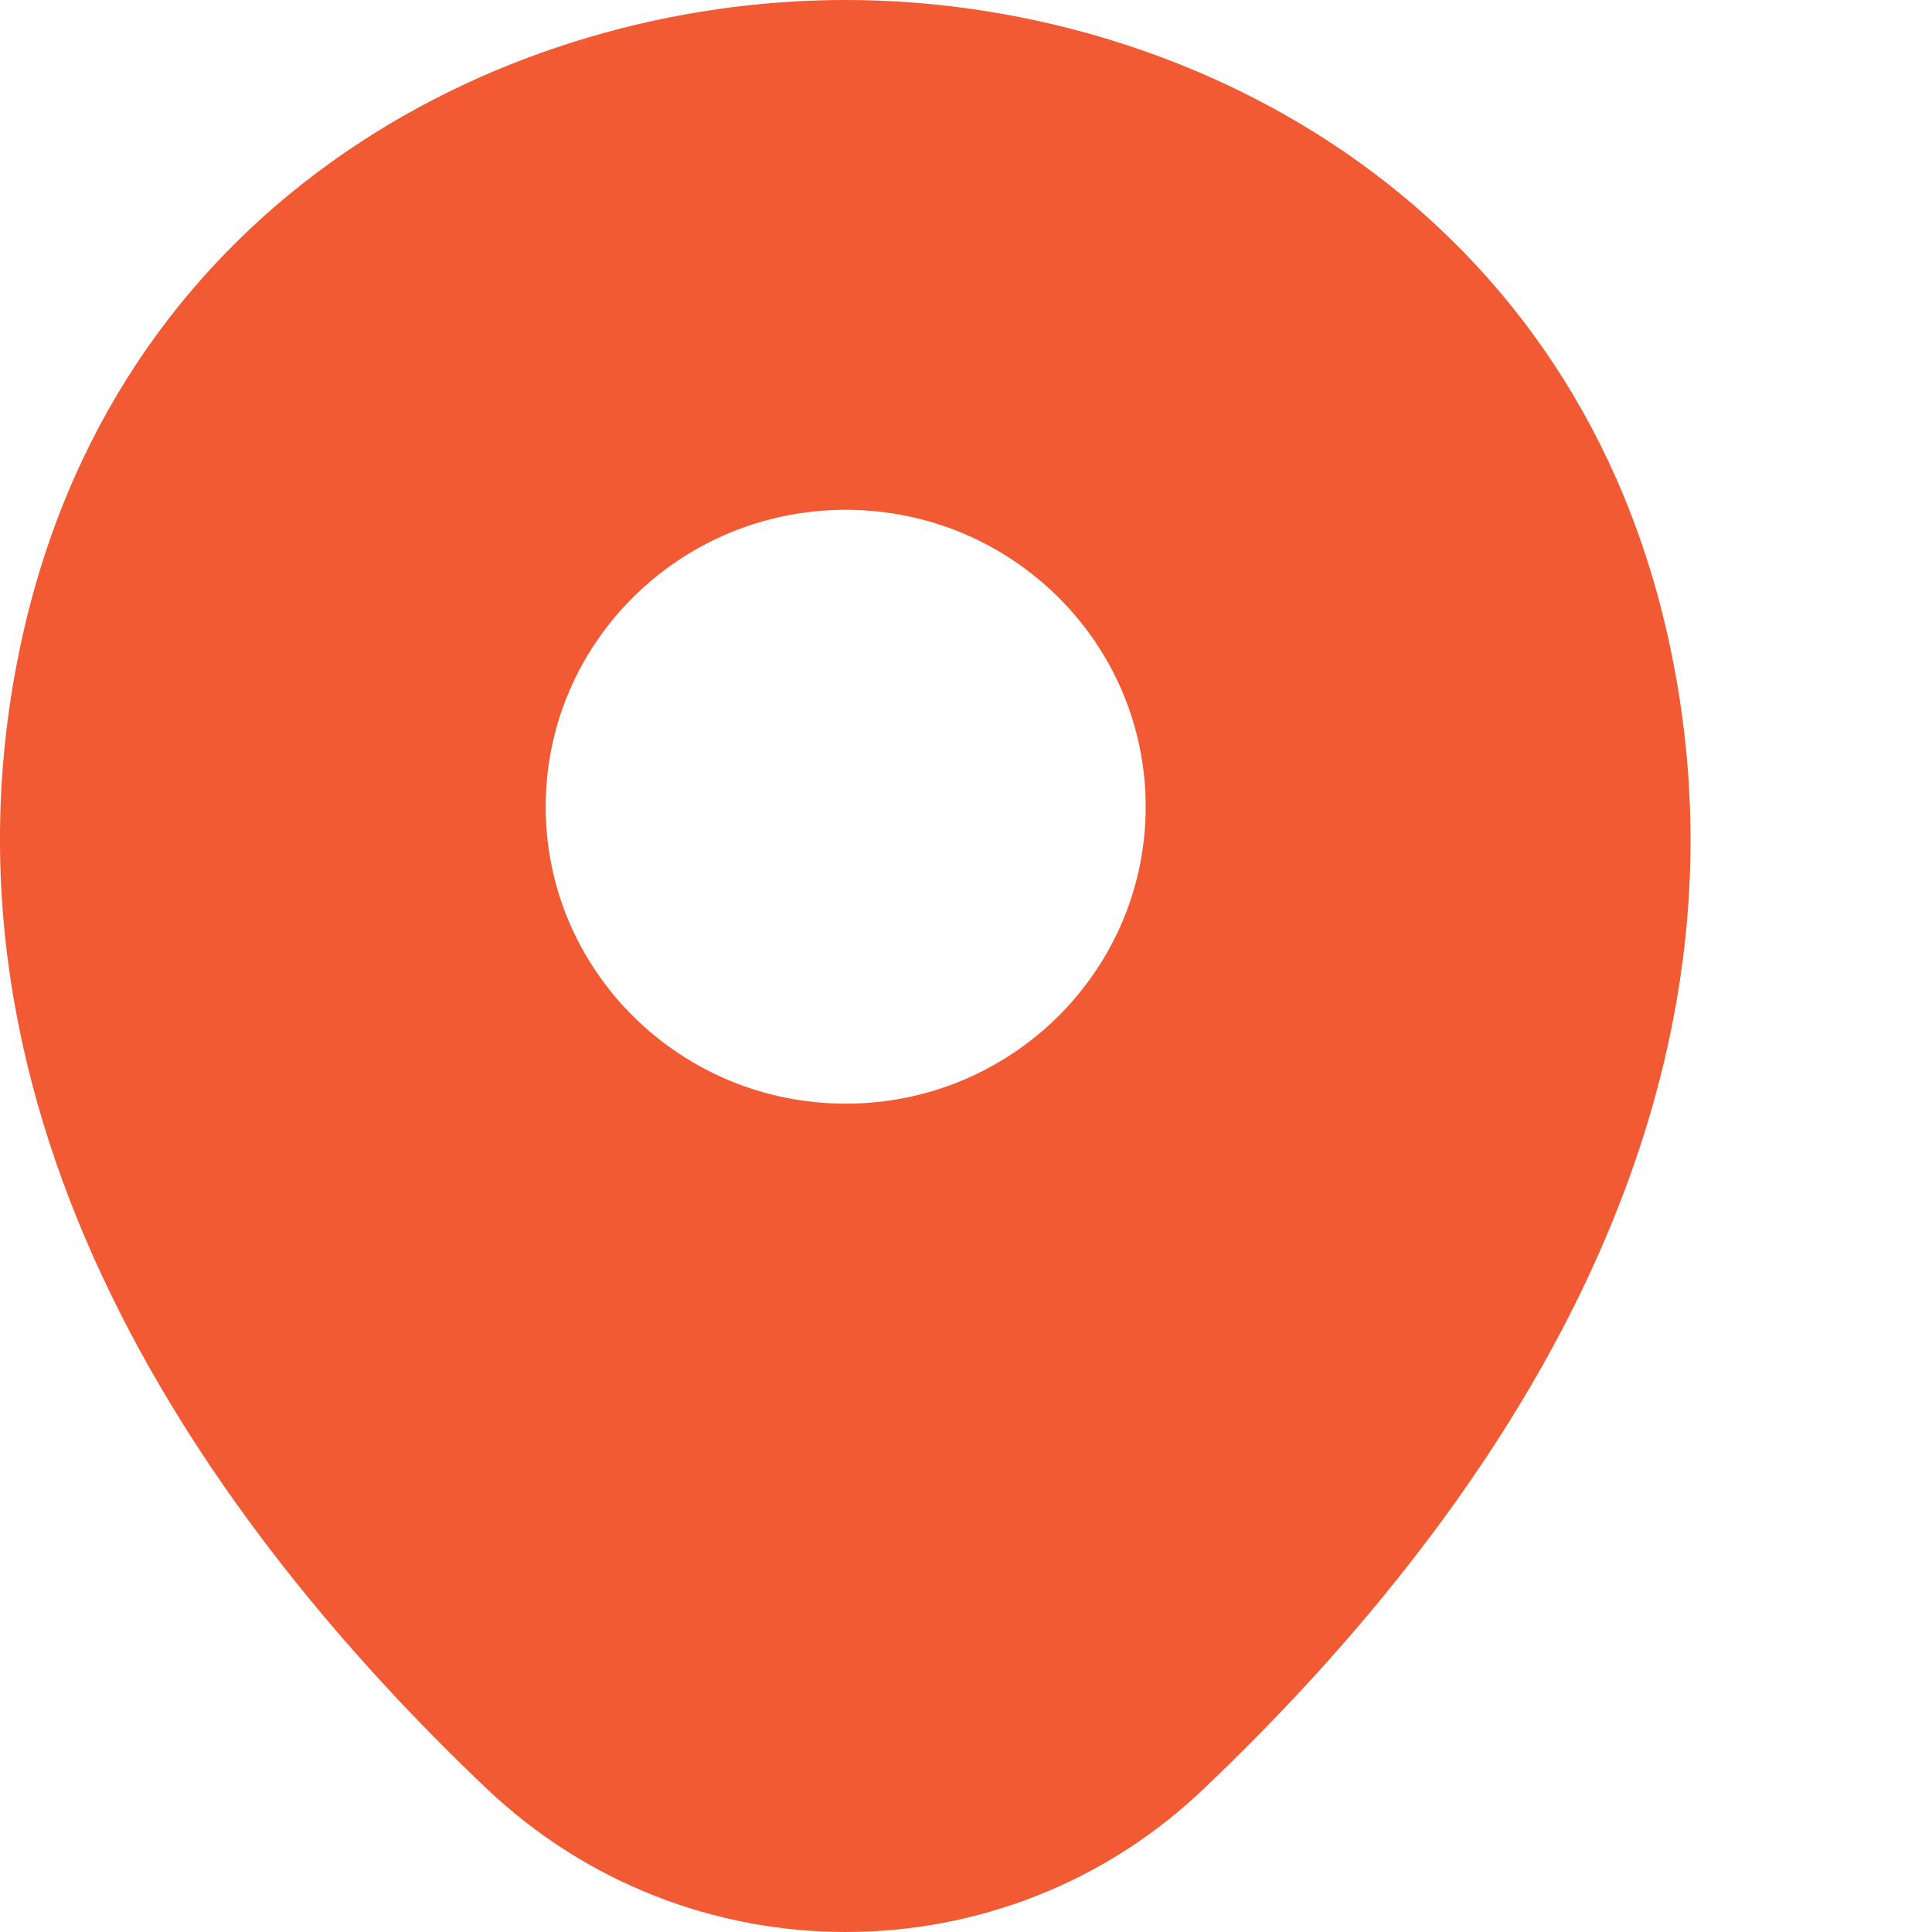
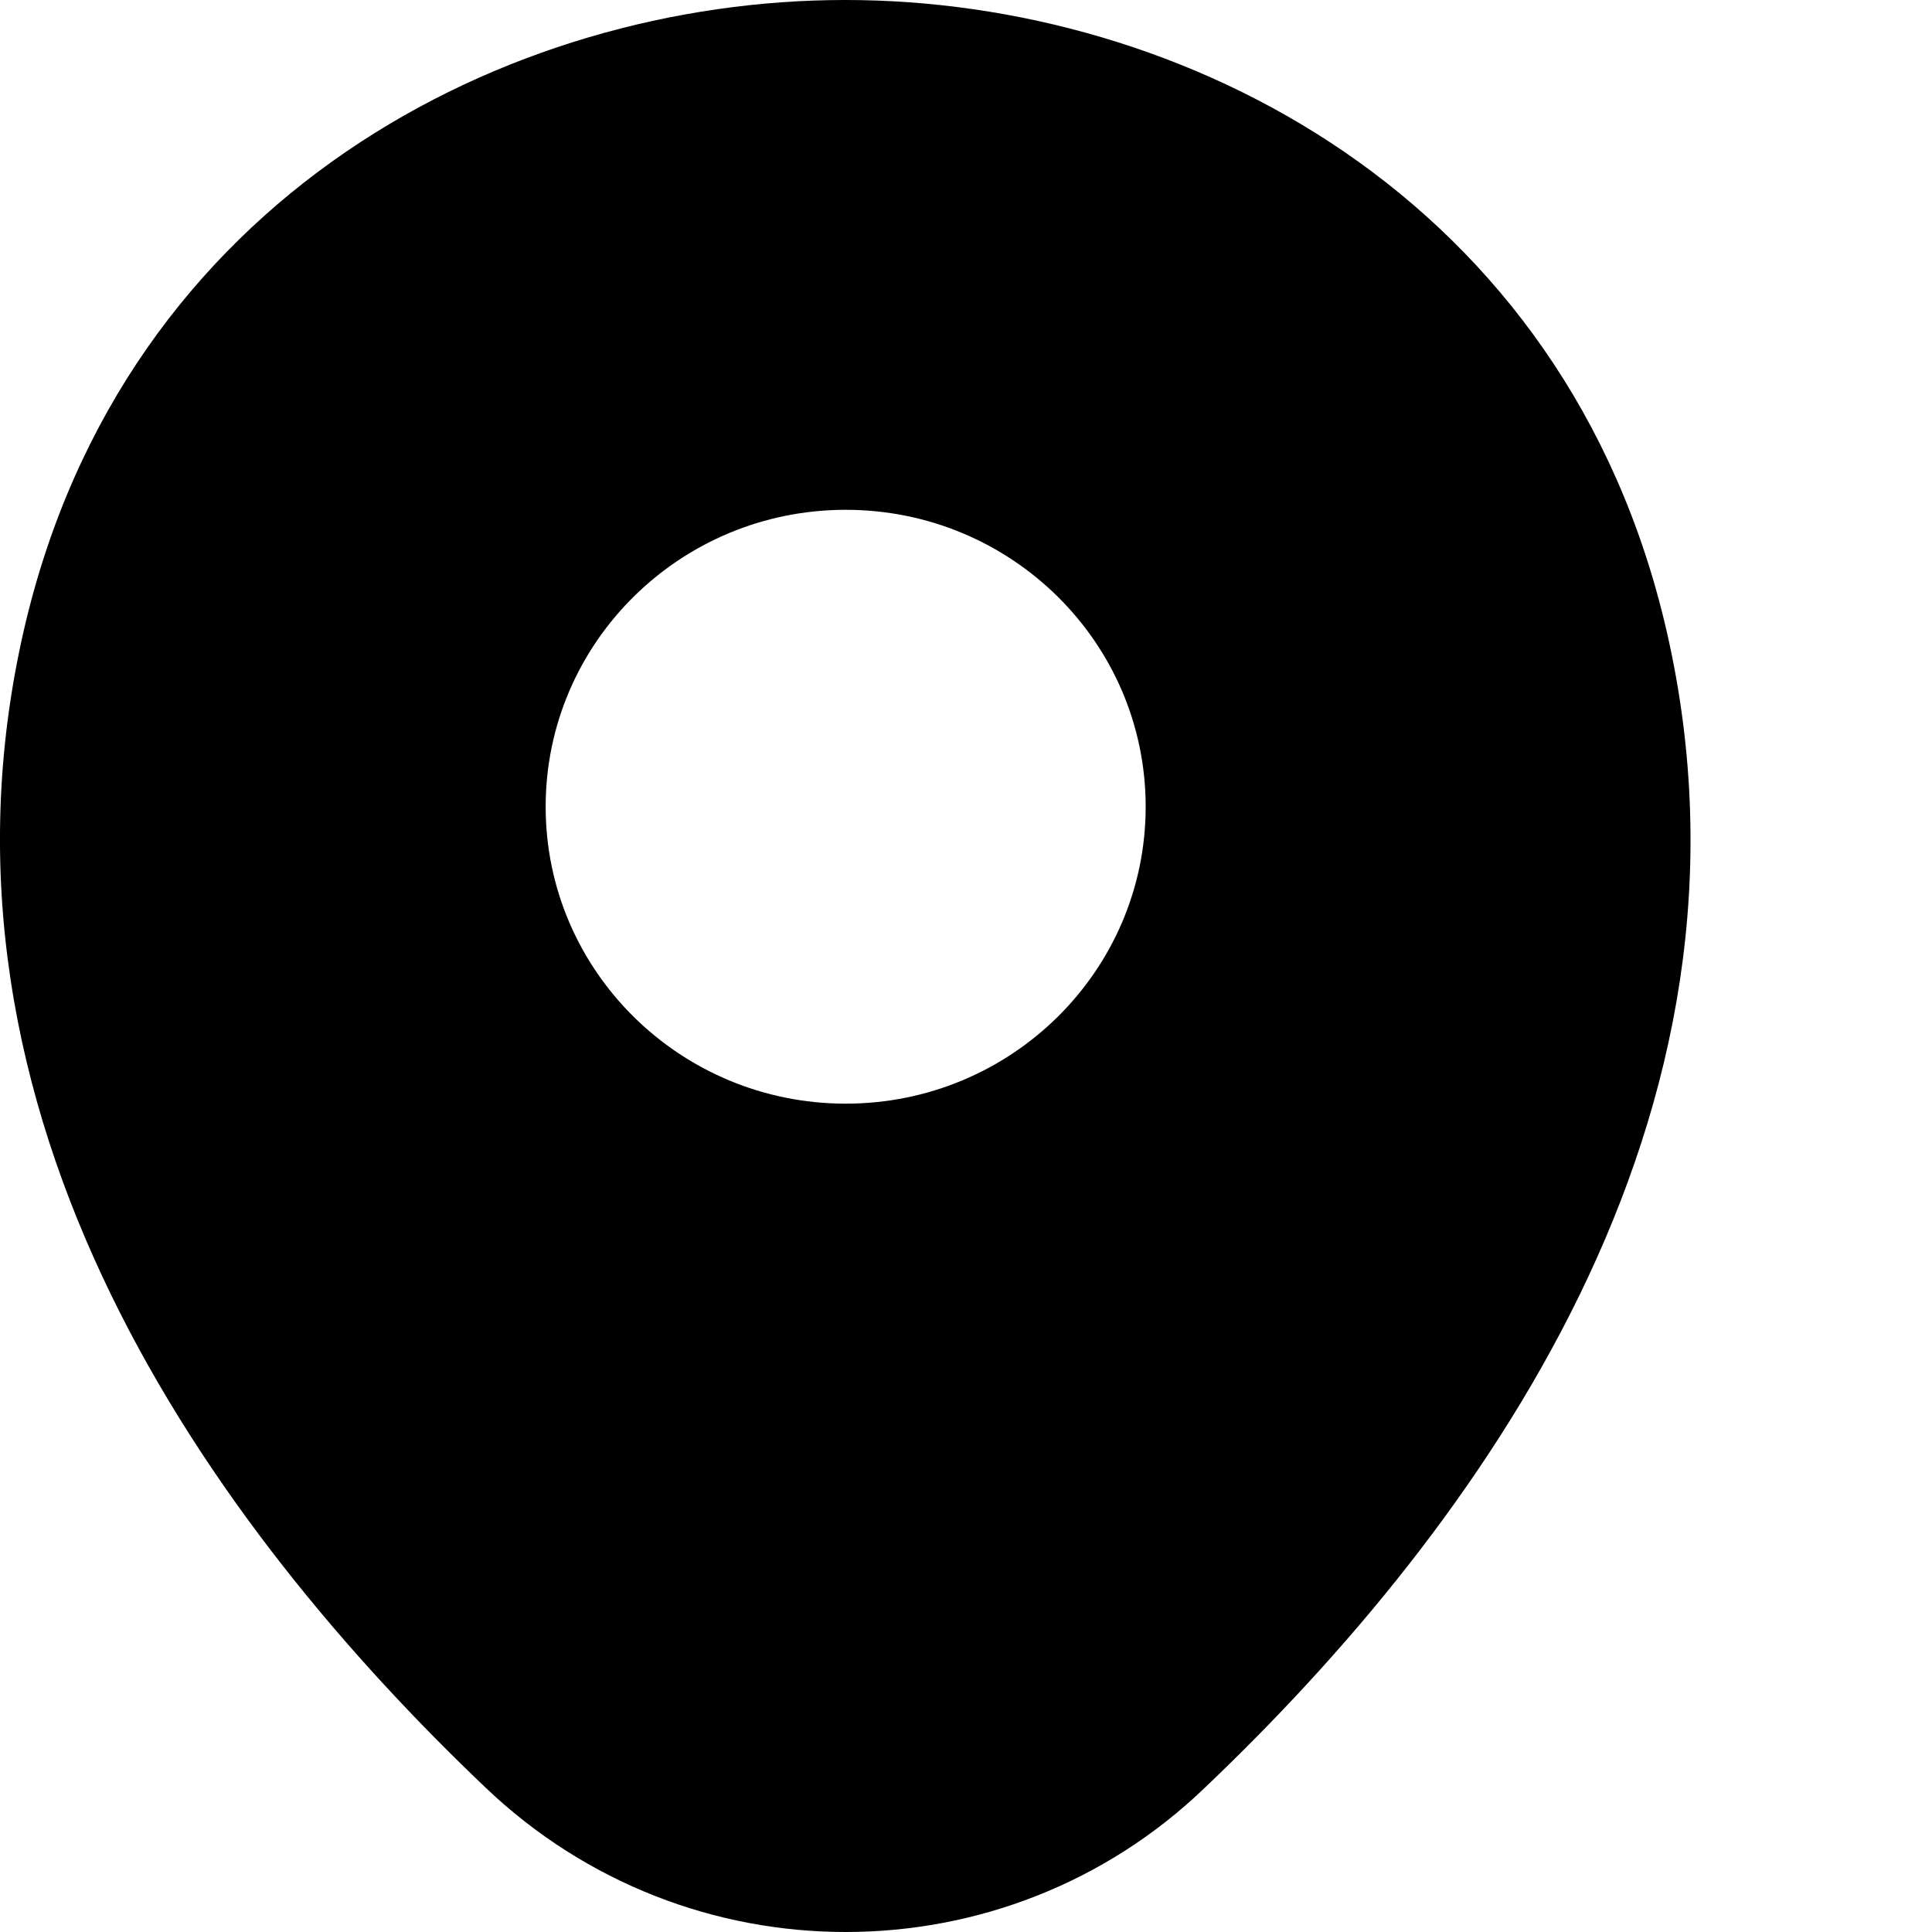
- <svg xmlns="http://www.w3.org/2000/svg" width="16" height="16" viewBox="0 0 16 16" fill="none">
-   <path d="M13.803 5.229C12.975 1.623 9.796 0 7.004 0C7.004 0 7.004 0 6.996 0C4.212 0 1.025 1.616 0.197 5.221C-0.726 9.249 1.767 12.659 4.023 14.806C4.859 15.602 5.931 16 7.004 16C8.077 16 9.149 15.602 9.977 14.806C12.233 12.659 14.726 9.257 13.803 5.229ZM7.004 9.14C5.632 9.14 4.519 8.039 4.519 6.681C4.519 5.323 5.632 4.222 7.004 4.222C8.376 4.222 9.488 5.323 9.488 6.681C9.488 8.039 8.376 9.14 7.004 9.14Z" fill="#F15A32" />
+ <svg xmlns="http://www.w3.org/2000/svg" width="16" height="16" viewBox="0 0 16 16" fill="">
+   <path d="M13.803 5.229C12.975 1.623 9.796 0 7.004 0C7.004 0 7.004 0 6.996 0C4.212 0 1.025 1.616 0.197 5.221C-0.726 9.249 1.767 12.659 4.023 14.806C4.859 15.602 5.931 16 7.004 16C8.077 16 9.149 15.602 9.977 14.806C12.233 12.659 14.726 9.257 13.803 5.229ZM7.004 9.14C5.632 9.14 4.519 8.039 4.519 6.681C4.519 5.323 5.632 4.222 7.004 4.222C8.376 4.222 9.488 5.323 9.488 6.681C9.488 8.039 8.376 9.14 7.004 9.14Z" fill="" />
</svg>
